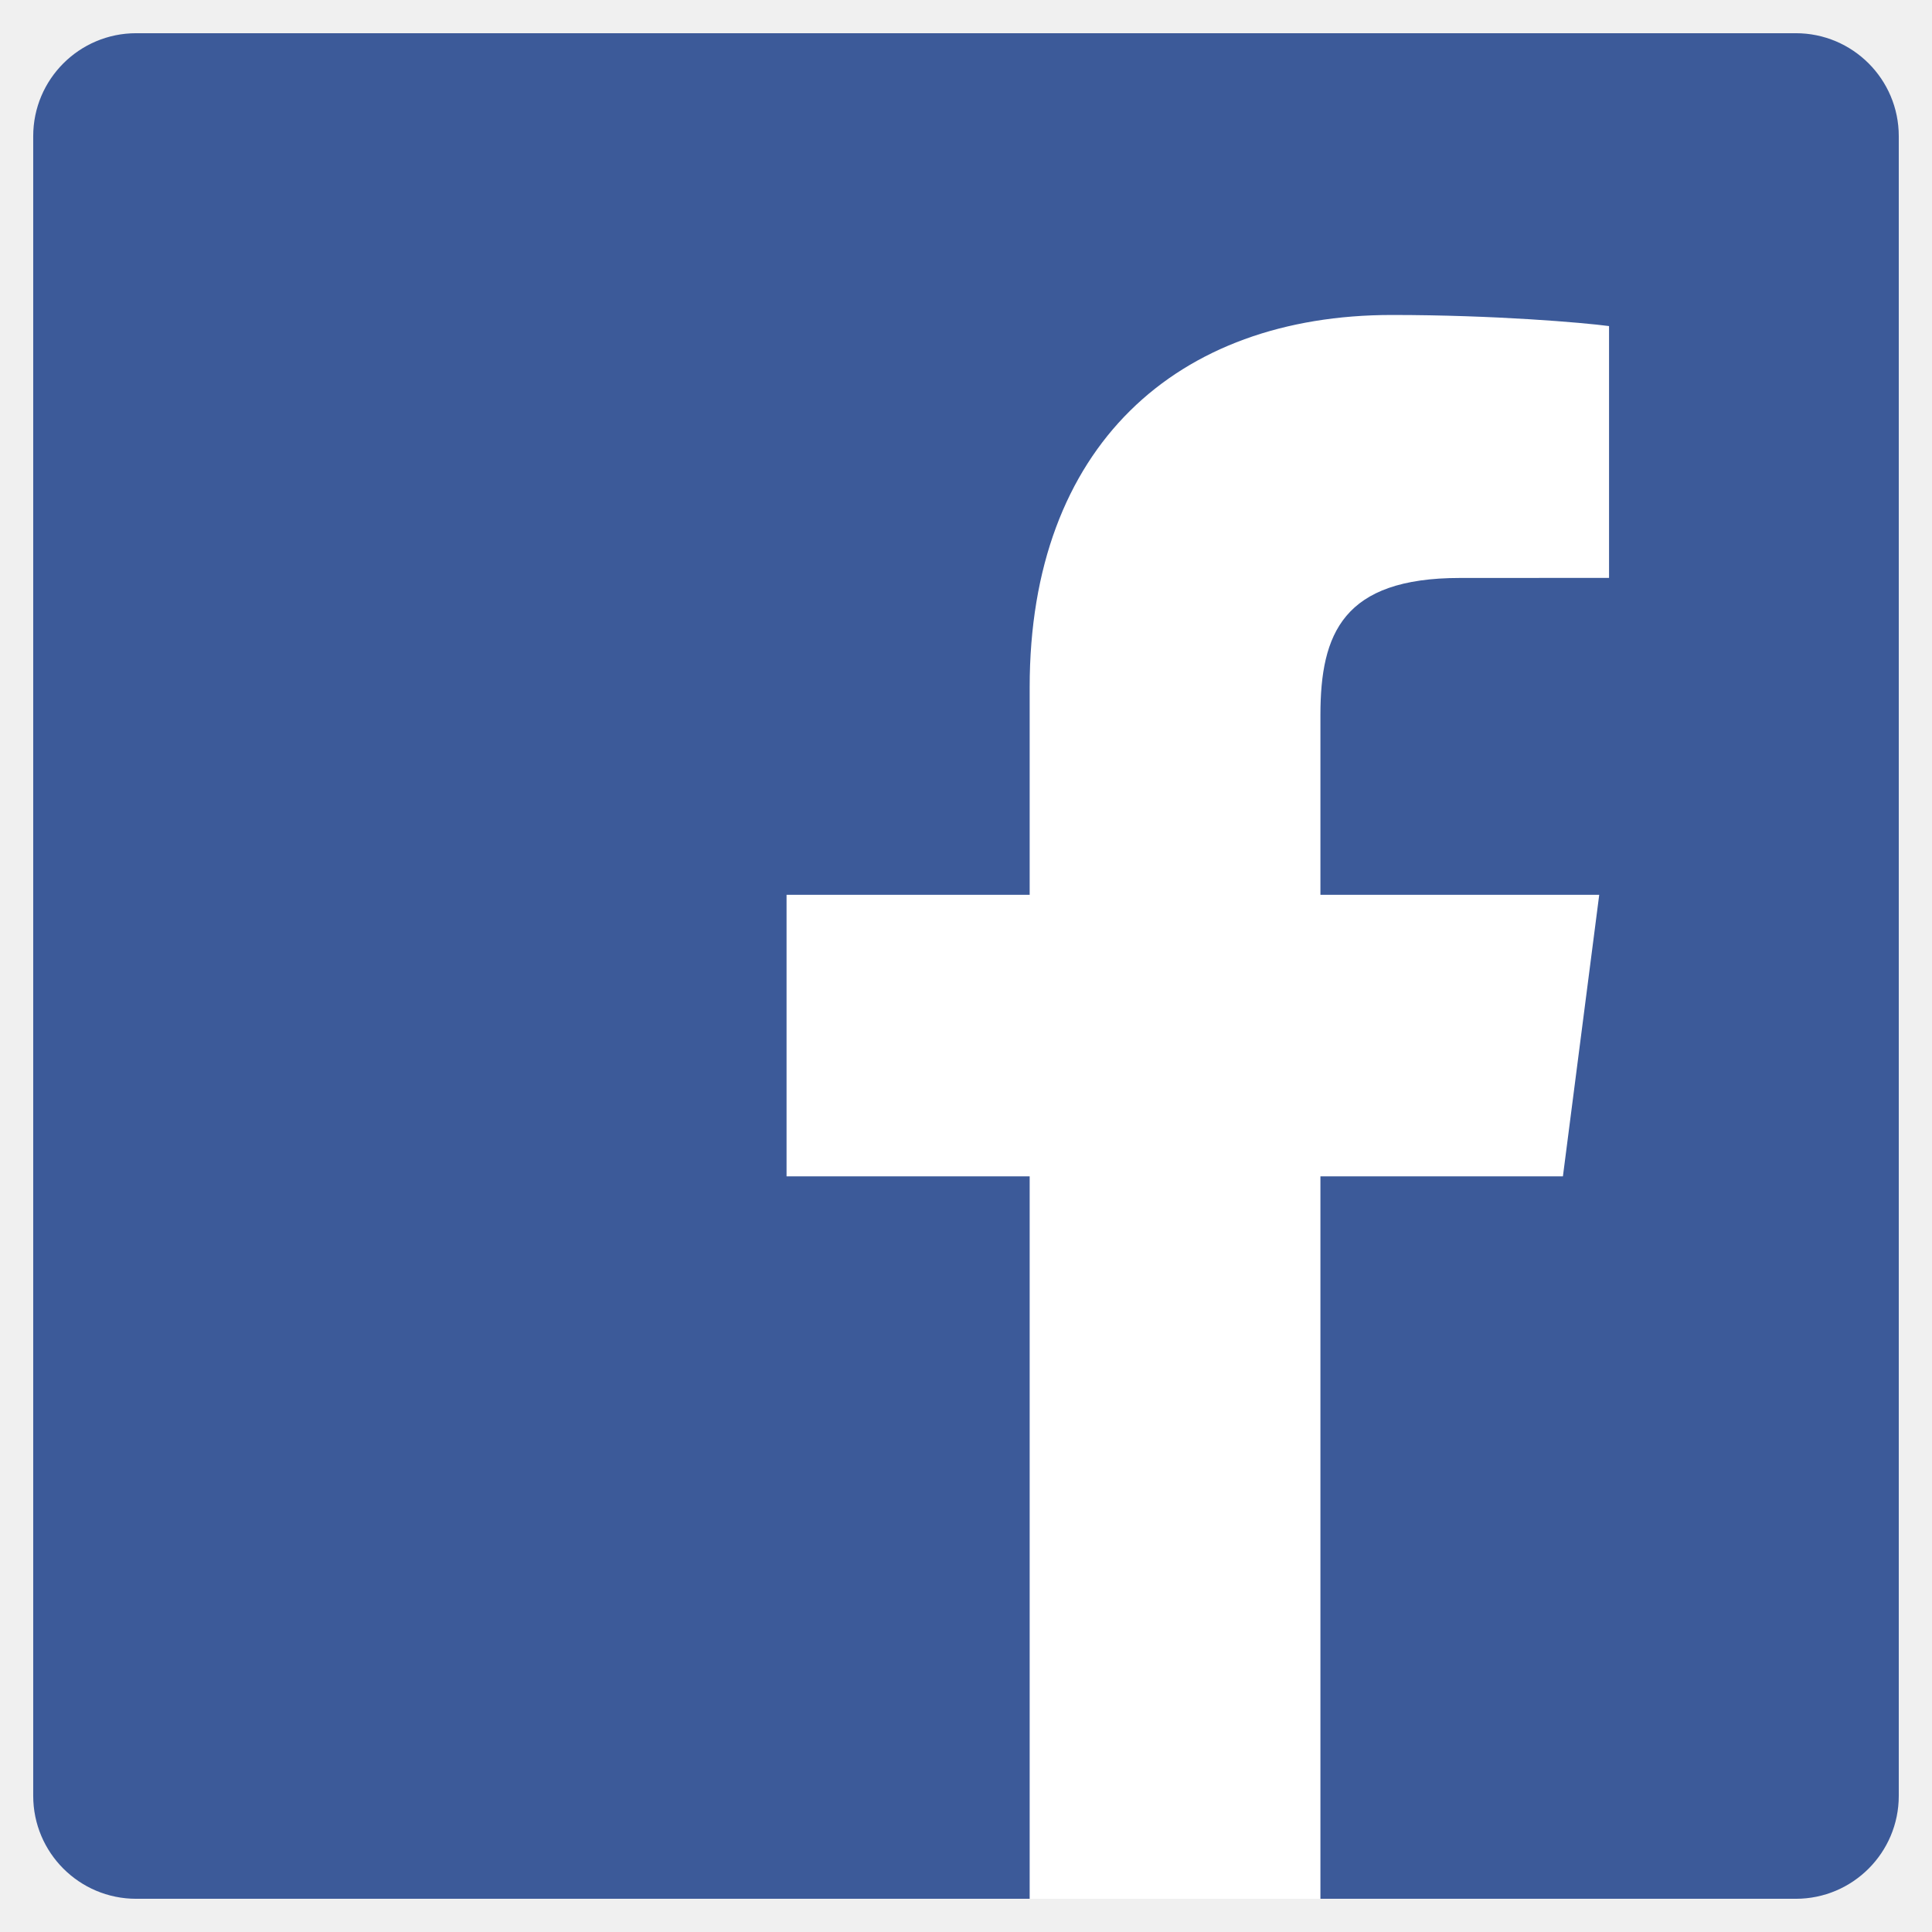
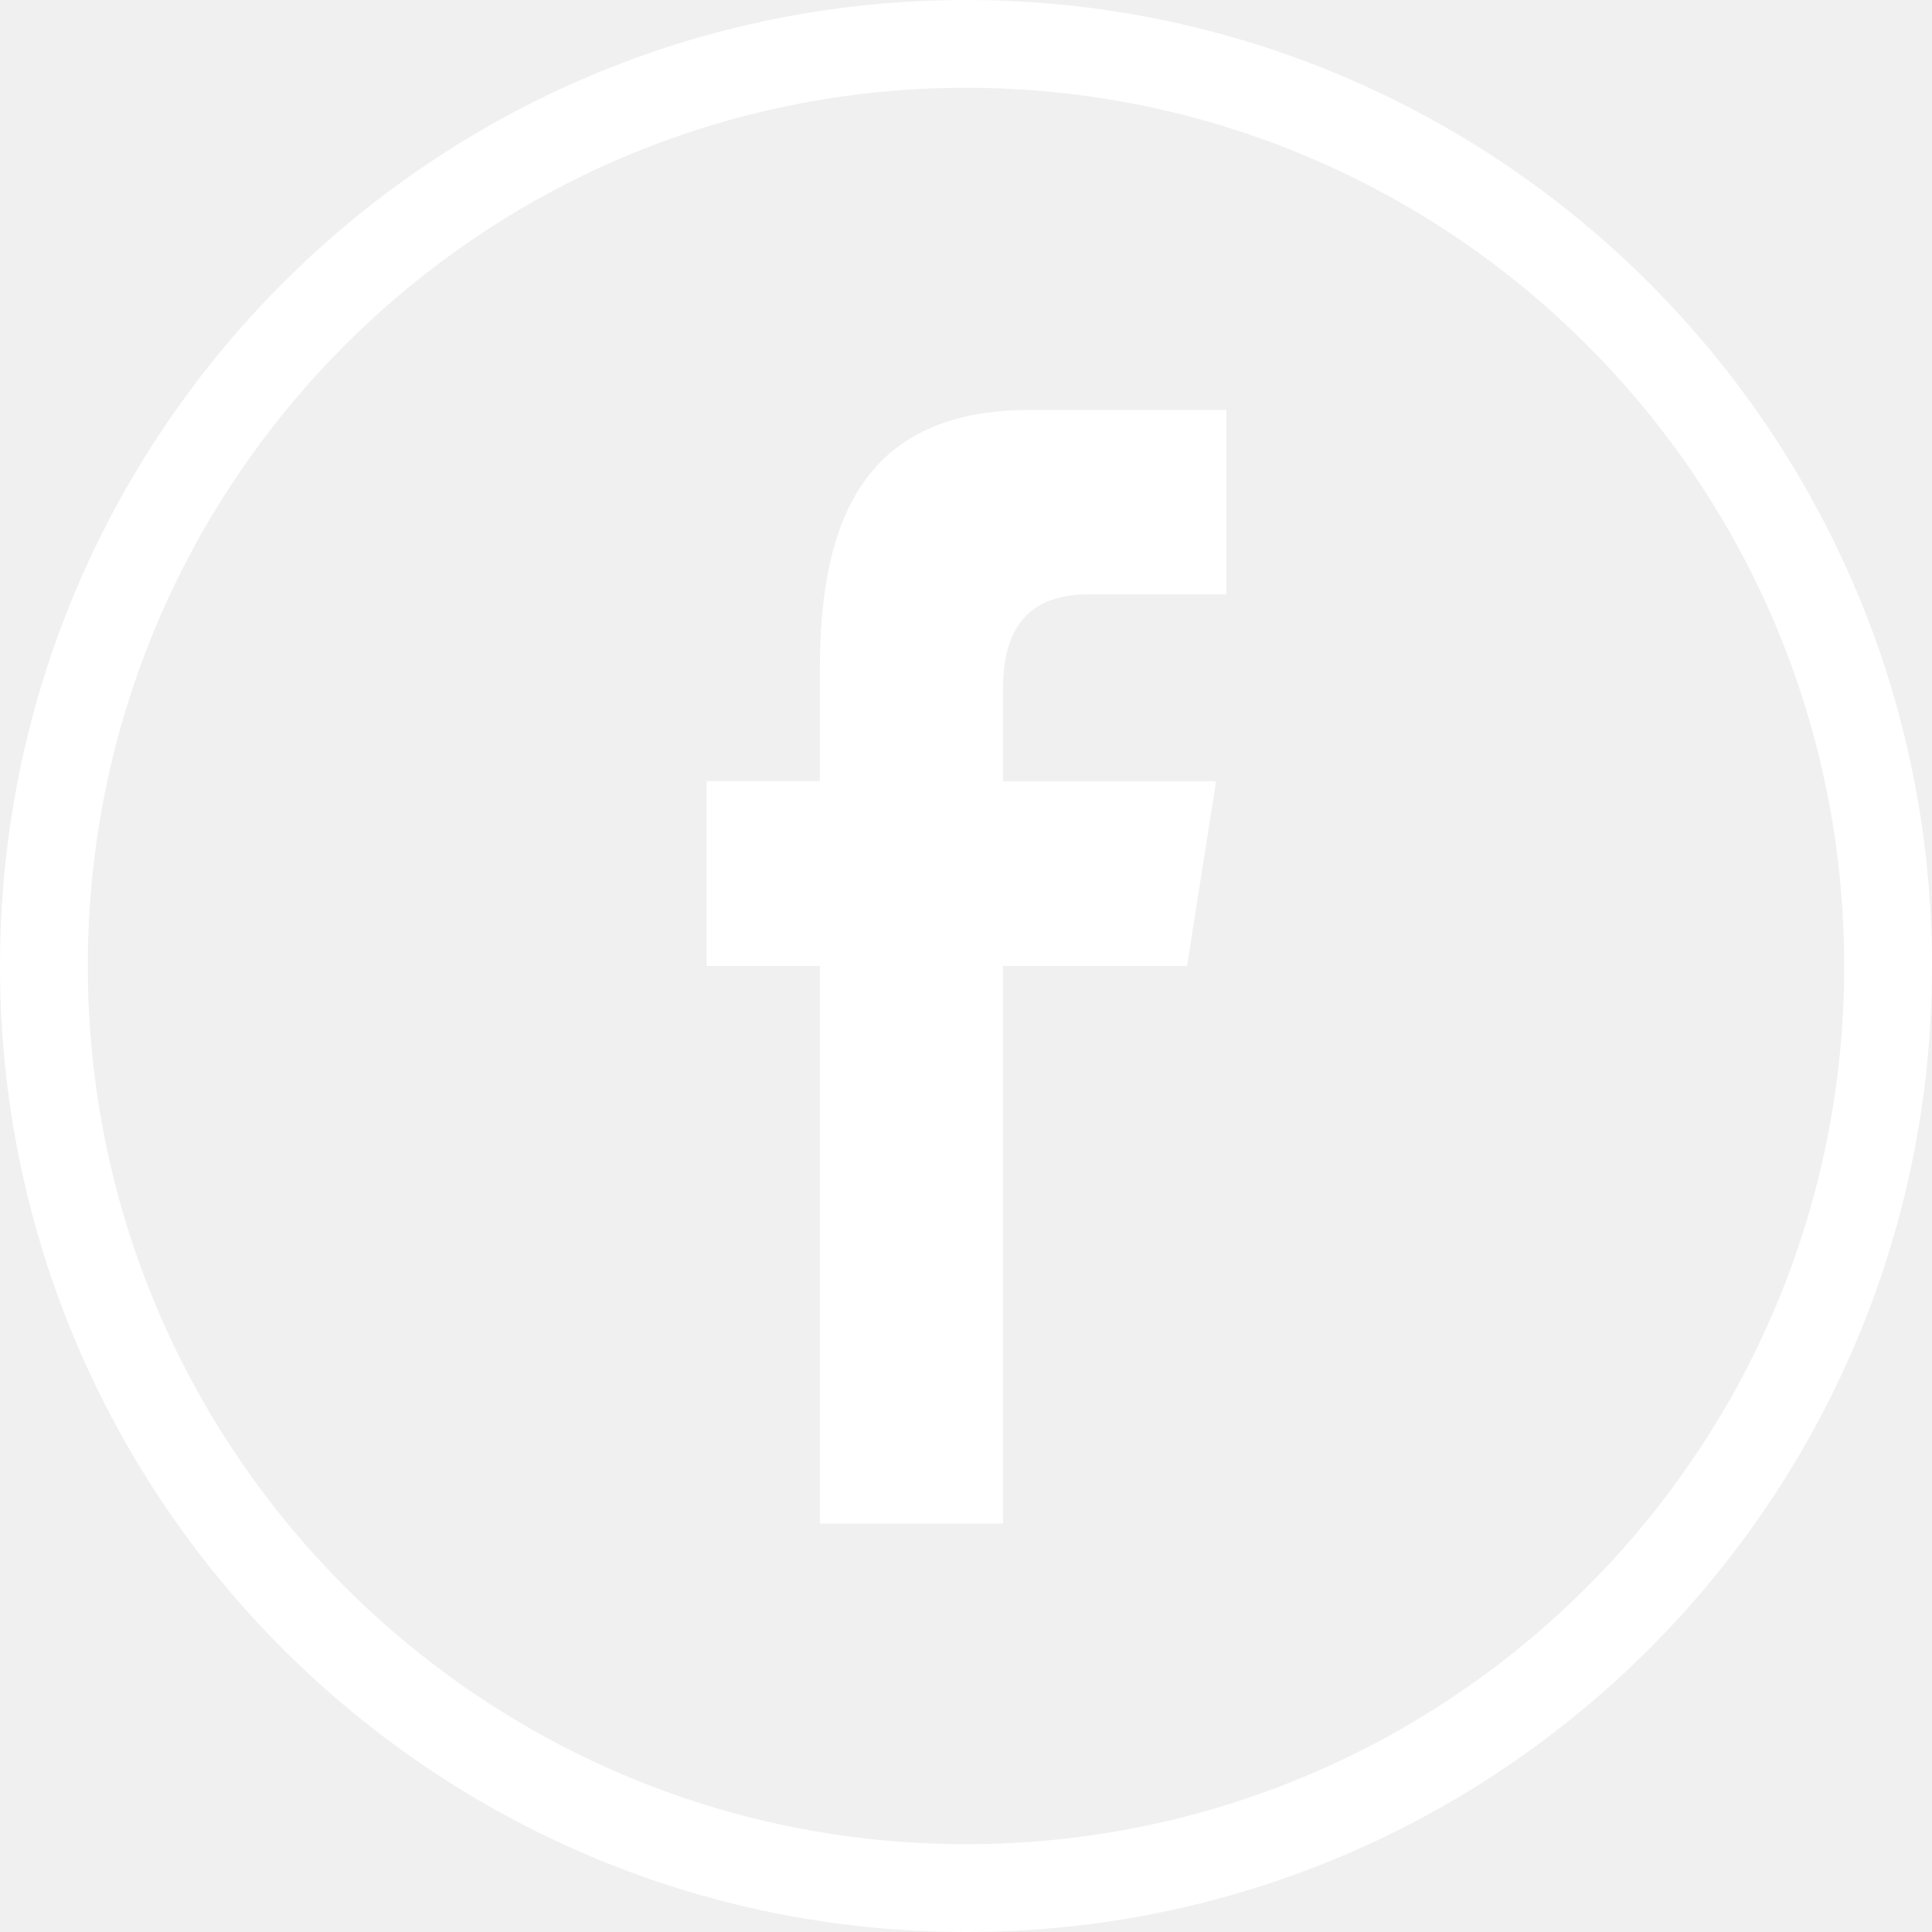
- <svg xmlns="http://www.w3.org/2000/svg" version="1.1" id="Layer_1" x="0px" y="0px" width="266.893px" height="266.895px" viewBox="0 0 266.893 266.895" enable-background="new 0 0 266.893 266.895" xml:space="preserve">
-   <path id="Blue_1_" fill="#3C5A99" d="M248.082,262.307c7.854,0,14.223-6.369,14.223-14.225V18.812  c0-7.857-6.368-14.224-14.223-14.224H18.812c-7.857,0-14.224,6.367-14.224,14.224v229.27c0,7.855,6.366,14.225,14.224,14.225  H248.082z" />
-   <path id="f" fill="#FFFFFF" d="M182.409,262.307v-99.803h33.499l5.016-38.895h-38.515V98.777c0-11.261,3.127-18.935,19.275-18.935  l20.596-0.009V45.045c-3.562-0.474-15.788-1.533-30.012-1.533c-29.695,0-50.025,18.126-50.025,51.413v28.684h-33.585v38.895h33.585  v99.803H182.409z" />
+ <svg xmlns="http://www.w3.org/2000/svg" version="1.1" id="Capa_1" x="0px" y="0px" width="612px" height="612px" viewBox="0 0 612 612" style="enable-background:new 0 0 612 612;" xml:space="preserve">
+   <defs id="defs43" />
+   <g id="g3" style="fill:#ffffff">
+     <g id="g5" style="fill:#ffffff">
+       <path d="M612,306C612,137.004,474.995,0,306,0C137.004,0,0,137.004,0,306c0,168.995,137.004,306,306,306    C474.995,612,612,474.995,612,306z M27.818,306C27.818,152.36,152.36,27.818,306,27.818S584.182,152.36,584.182,306    S459.64,584.182,306,584.182S27.818,459.64,27.818,306z" id="path7" style="fill:#ffffff" />
+       <path d="M317.739,482.617V306h58.279l9.208-58.529h-67.487v-29.348c0-15.272,5.007-29.849,26.928-29.849h43.813v-58.418h-62.201    c-52.298,0-66.569,34.438-66.569,82.175v35.413h-35.885V306h35.885v176.617H317.739L317.739,482.617z" id="path9" style="fill:#ffffff" />
+     </g>
+   </g>
+   <g id="g11" />
+   <g id="g13" />
+   <g id="g15" />
+   <g id="g17" />
+   <g id="g19" />
+   <g id="g21" />
+   <g id="g23" />
+   <g id="g25" />
+   <g id="g27" />
+   <g id="g29" />
+   <g id="g31" />
+   <g id="g33" />
+   <g id="g35" />
+   <g id="g37" />
+   <g id="g39" />
</svg>
